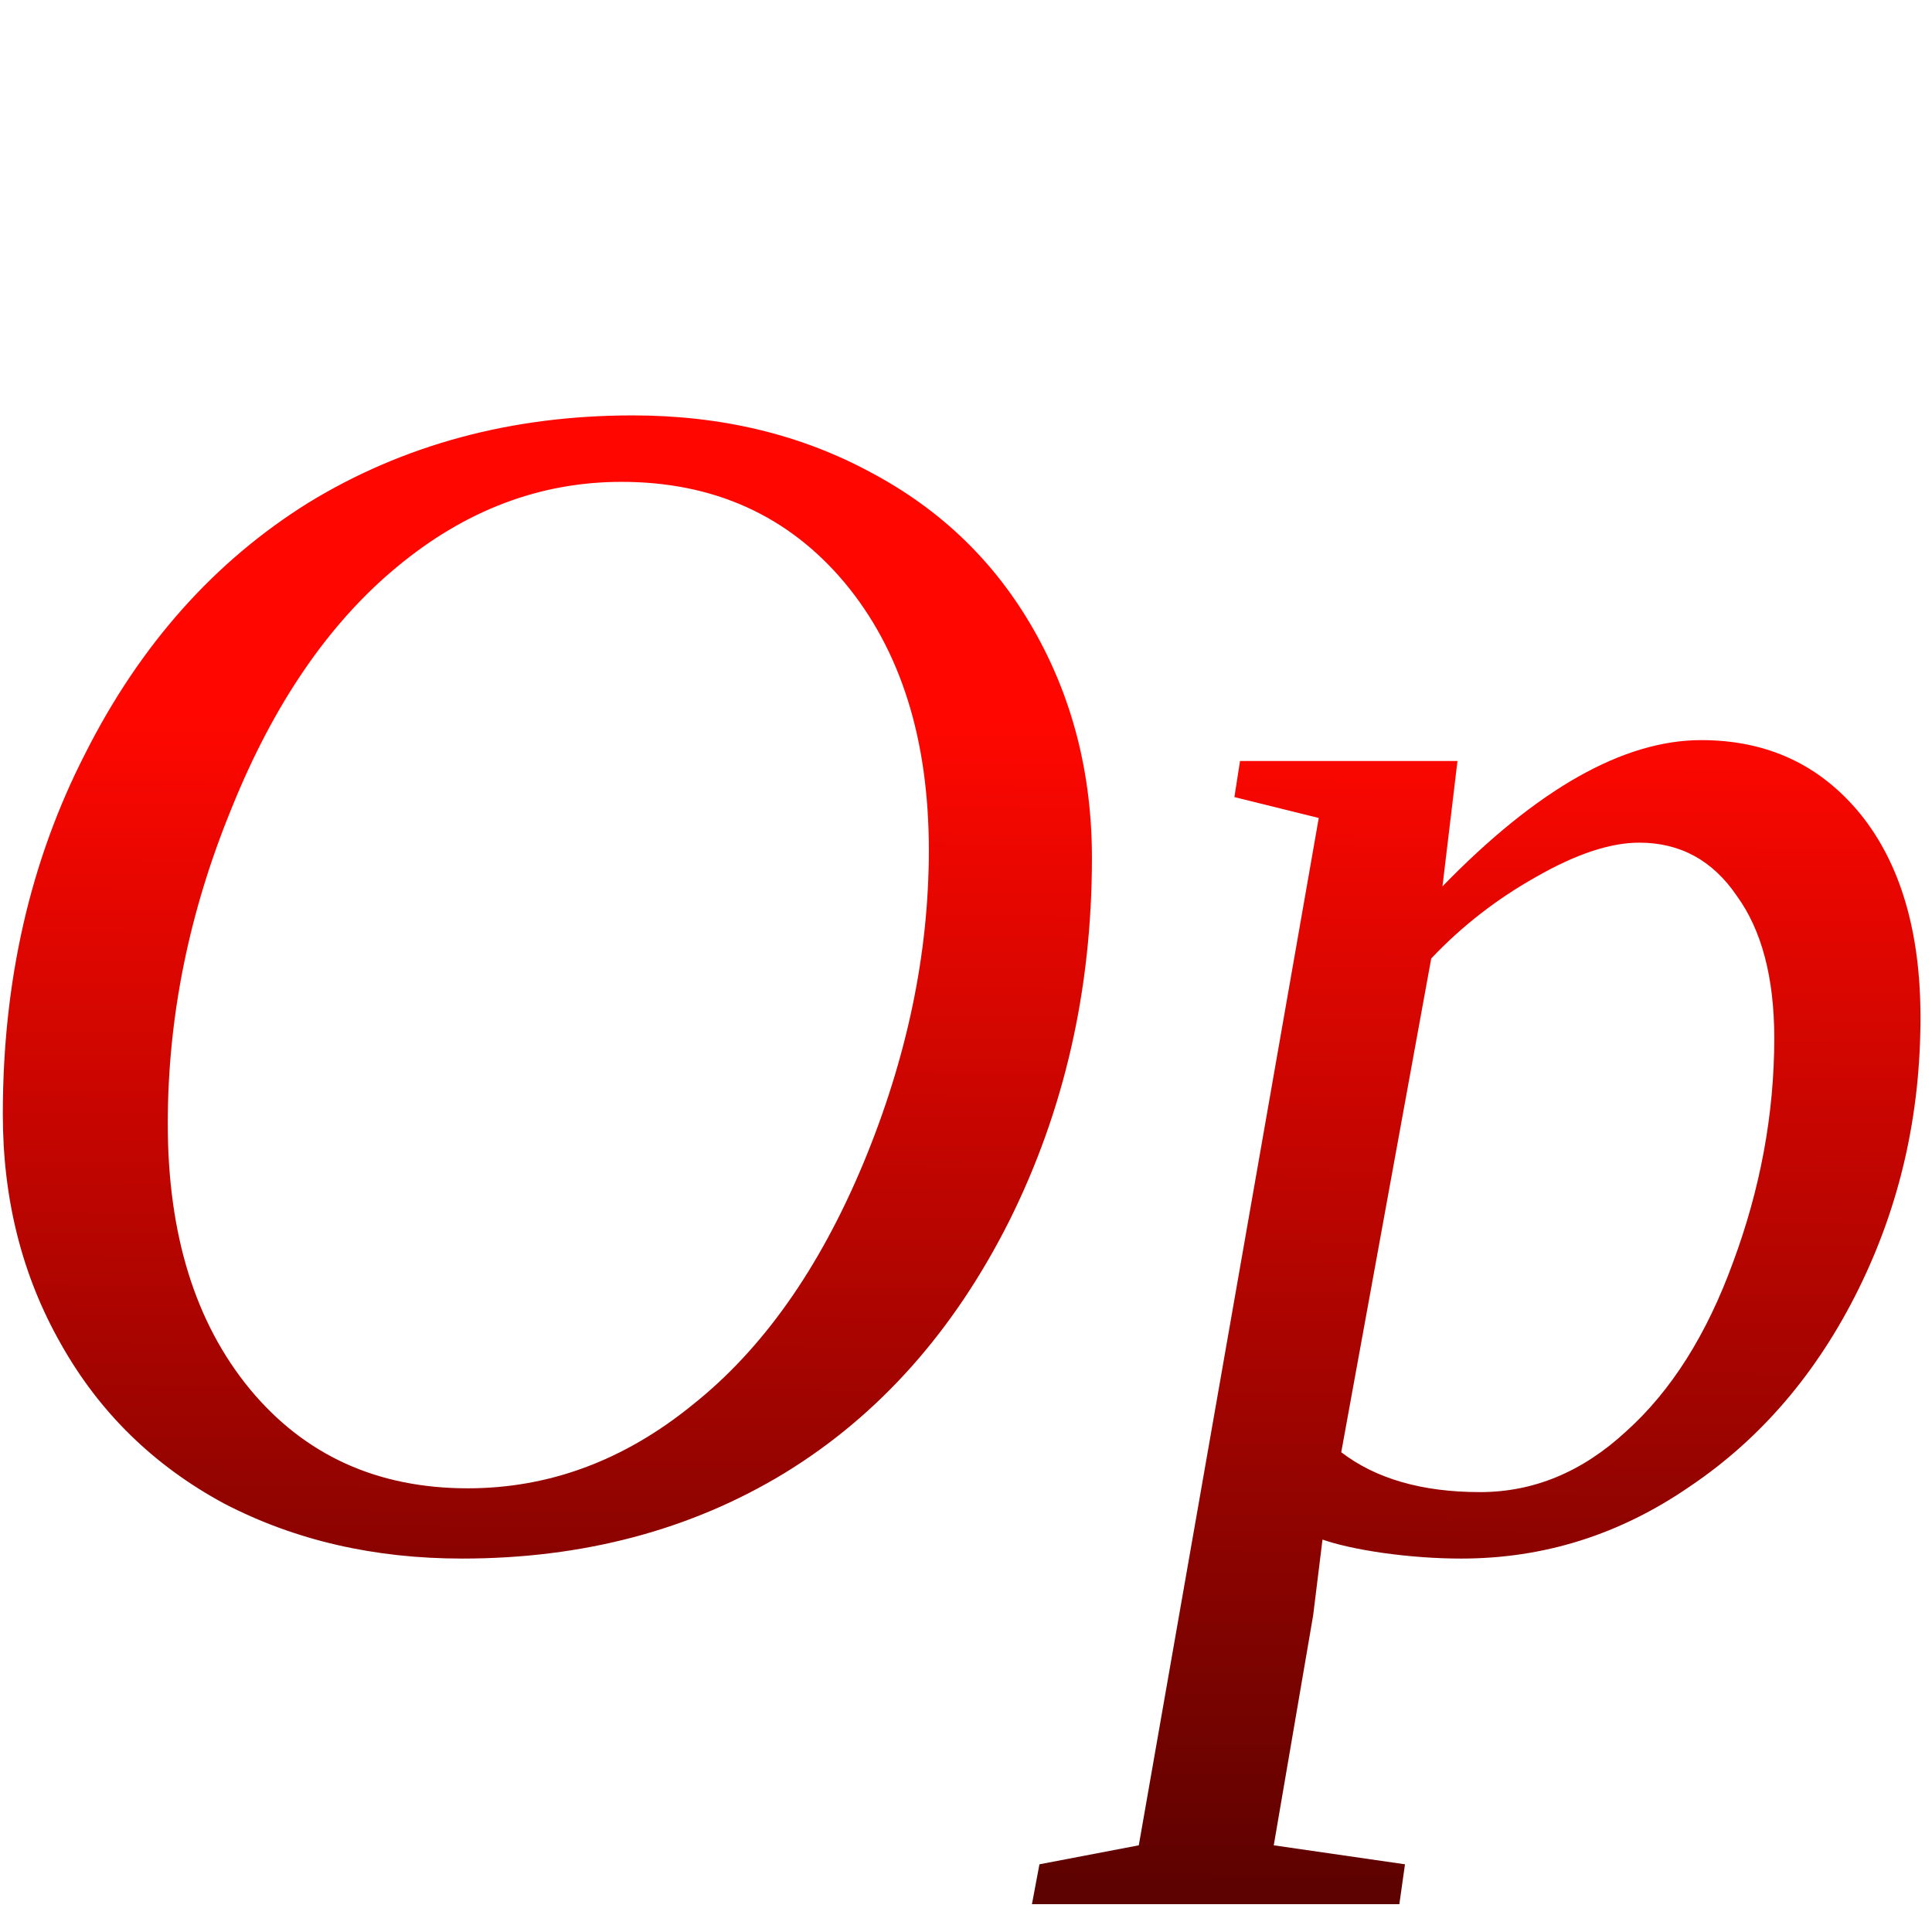
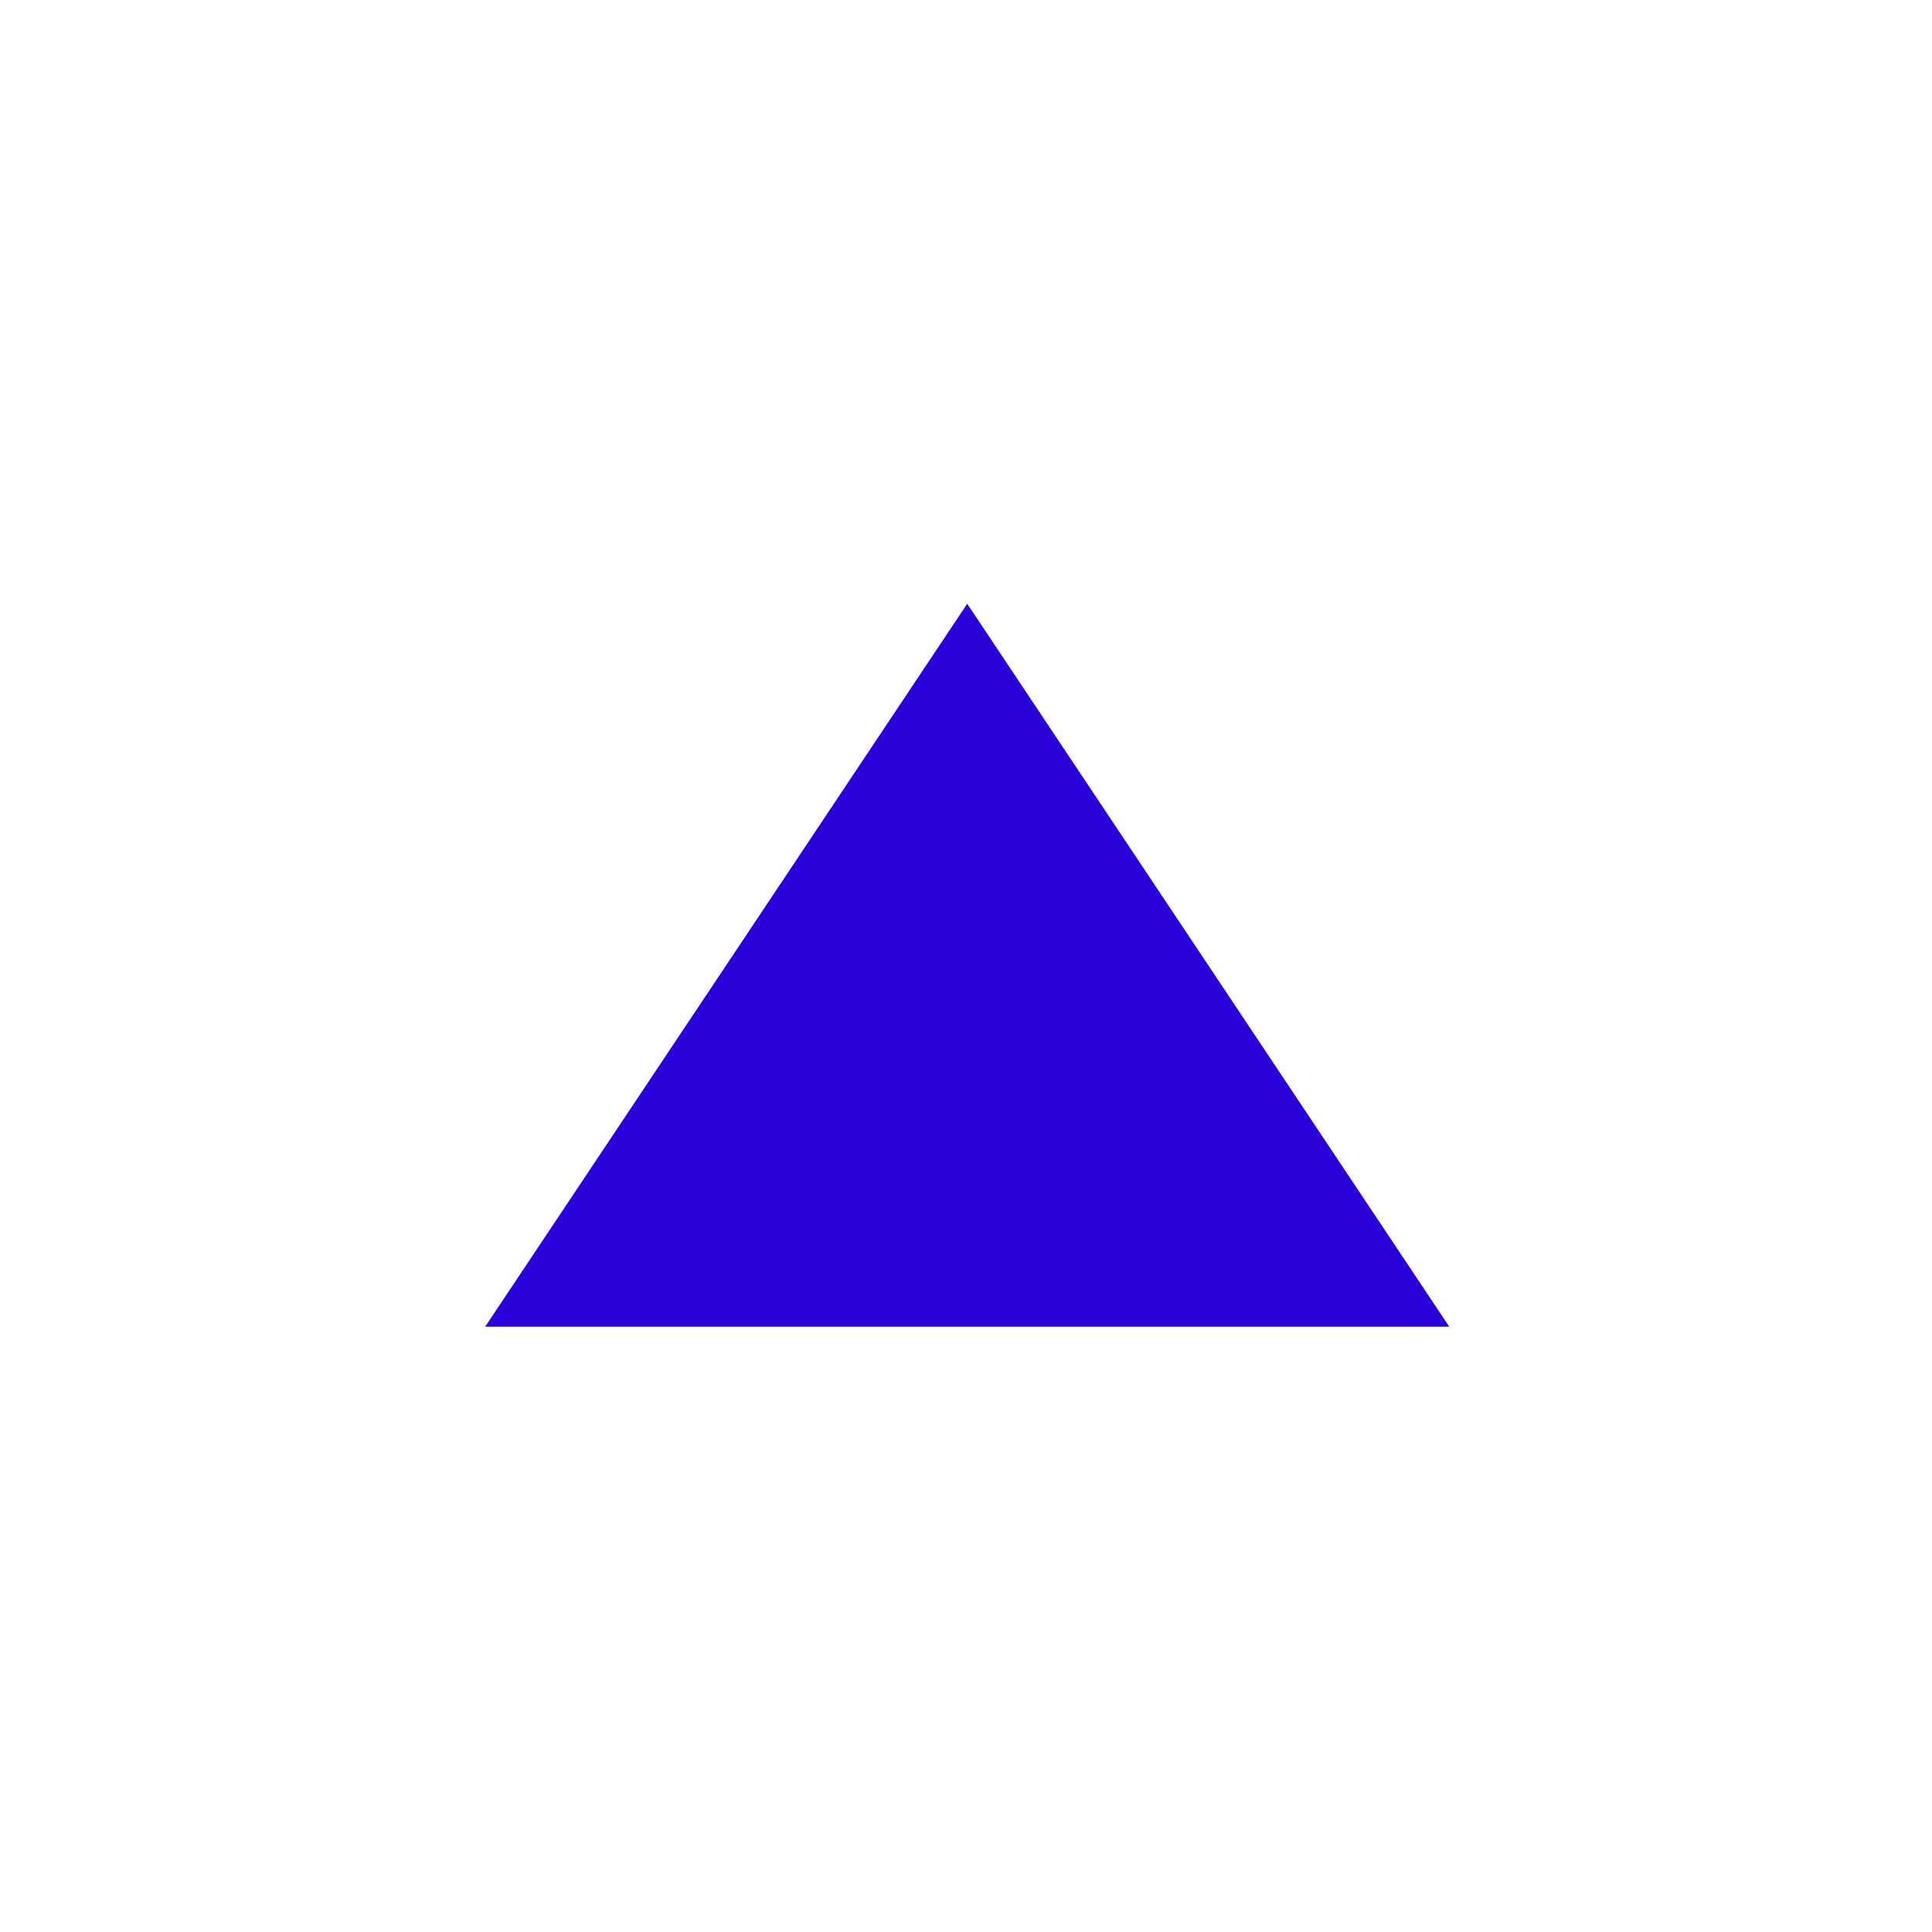
<svg xmlns="http://www.w3.org/2000/svg" xmlns:xlink="http://www.w3.org/1999/xlink" width="16" height="16" id="svg2" version="1.0">
  <defs id="defs4">
-     <linearGradient id="linearGradient3315">
-       <stop style="stop-color:#ff0700;stop-opacity:1;" offset="0" id="stop3317" />
-       <stop style="stop-color:#5e0200;stop-opacity:1;" offset="1" id="stop3319" />
+     <linearGradient id="linearGradient13615">
+       <stop style="stop-color:#01d0fc;stop-opacity:1;" offset="0" id="stop13617" />
+       <stop style="stop-color:#025a6d;stop-opacity:1;" offset="1" id="stop13619" />
    </linearGradient>
-     <linearGradient id="linearGradient6361">
-       <stop style="stop-color:#0033ff;stop-opacity:1;" offset="0" id="stop6363" />
-       <stop style="stop-color:#001053;stop-opacity:1;" offset="1" id="stop6365" />
+     <linearGradient id="linearGradient9212">
+       <stop style="stop-color:#07e60b;stop-opacity:1;" offset="0" id="stop9214" />
+       <stop style="stop-color:#045906;stop-opacity:1;" offset="1" id="stop9216" />
+     </linearGradient>
+     <linearGradient id="linearGradient3352">
+       <stop style="stop-color:#ff3f00;stop-opacity:1;" offset="0" id="stop3354" />
+       <stop style="stop-color:#842405;stop-opacity:1;" offset="1" id="stop3356" />
    </linearGradient>
    <linearGradient id="linearGradient39619">
      <stop style="stop-color:#ff03ae;stop-opacity:1;" offset="0" id="stop39621" />
      <stop style="stop-color:#5c013f;stop-opacity:0.99;" offset="1" id="stop39623" />
    </linearGradient>
    <linearGradient id="linearGradient38642">
      <stop style="stop-color:#f72800;stop-opacity:1;" offset="0" id="stop38644" />
      <stop style="stop-color:#661708;stop-opacity:1;" offset="1" id="stop38646" />
    </linearGradient>
    <linearGradient id="linearGradient37664">
      <stop style="stop-color:#e0b000;stop-opacity:1;" offset="0" id="stop37666" />
      <stop style="stop-color:#665000;stop-opacity:1;" offset="1" id="stop37668" />
    </linearGradient>
    <linearGradient id="linearGradient21624">
      <stop style="stop-color:#077f22;stop-opacity:1;" offset="0" id="stop21626" />
      <stop style="stop-color:#00ff39;stop-opacity:1;" offset="1" id="stop21628" />
    </linearGradient>
    <linearGradient xlink:href="#linearGradient37664" id="linearGradient37670" x1="8.01" y1="2.935" x2="8.01" y2="14.917" gradientUnits="userSpaceOnUse" />
    <linearGradient xlink:href="#linearGradient39619" id="linearGradient39625" x1="8.01" y1="2.796" x2="8.01" y2="14.917" gradientUnits="userSpaceOnUse" />
-     <linearGradient xlink:href="#linearGradient3315" id="linearGradient3321" x1="9.105" y1="5.351" x2="9.051" y2="14.893" gradientUnits="userSpaceOnUse" gradientTransform="translate(4.0360369e-2,0.5577853)" />
+     <linearGradient xlink:href="#linearGradient3352" id="linearGradient3358" x1="10.409" y1="4.581" x2="10.409" y2="10.762" gradientUnits="userSpaceOnUse" />
+     <linearGradient xlink:href="#linearGradient13615" id="linearGradient13621" x1="8.72" y1="3.889" x2="8.531" y2="13.559" gradientUnits="userSpaceOnUse" gradientTransform="matrix(1.010088,0,0,1.010088,0.2935083,-0.3578444)" />
  </defs>
  <g id="layer1">
-     <text xml:space="preserve" style="font-size:14px;font-style:italic;font-weight:bold;fill:url(#linearGradient3321);fill-opacity:1;stroke:none;stroke-width:1px;stroke-linecap:butt;stroke-linejoin:miter;stroke-opacity:1;font-family:Times New Roman" x="-0.681" y="12.682" id="text19682" transform="scale(0.9935551,1.006487)">
-       <tspan id="tspan19684" x="-0.681" y="12.682" style="font-size:14px;font-style:italic;font-weight:normal;fill:url(#linearGradient3321);fill-opacity:1;stroke:none;font-family:Times New Roman">Op</tspan>
-     </text>
+     <path style="fill:#2900d8;fill-opacity:1;stroke:none;stroke-width:1.111;stroke-miterlimit:4;stroke-opacity:1" d="M 4.018,10.987 L 8.01,5 L 12.002,10.987 L 4.018,10.987 z " id="rect3165" />
  </g>
</svg>
